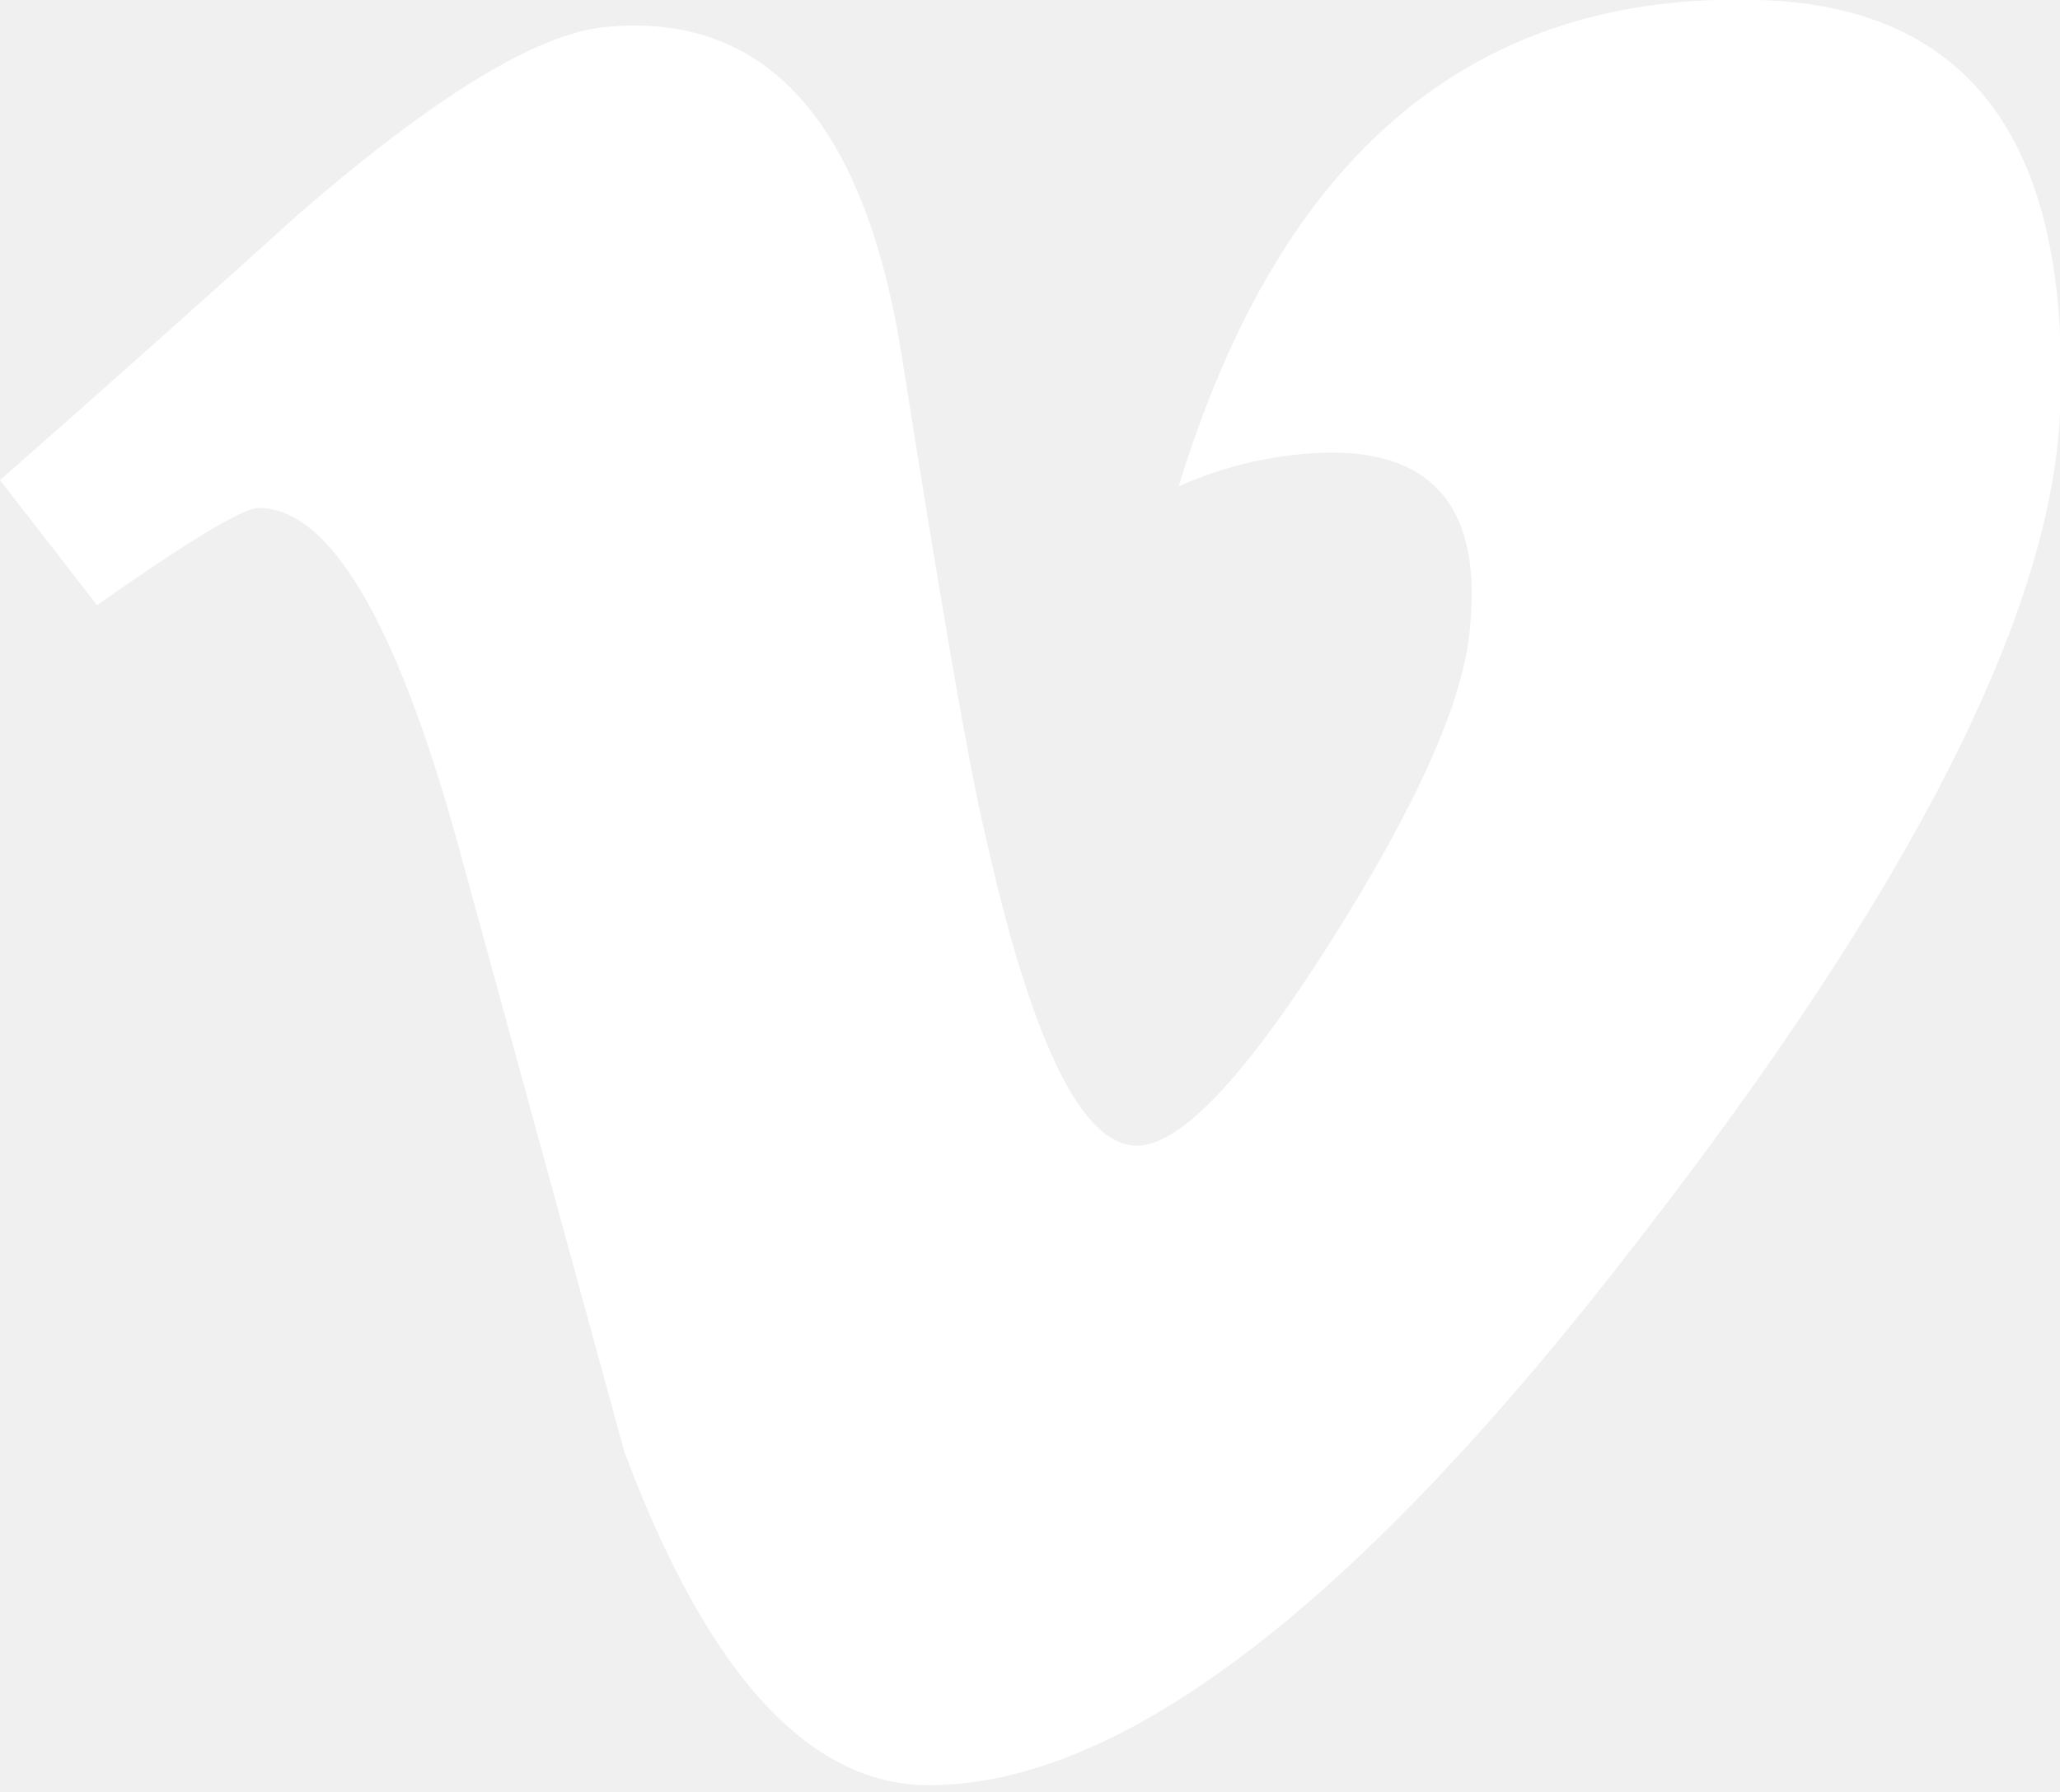
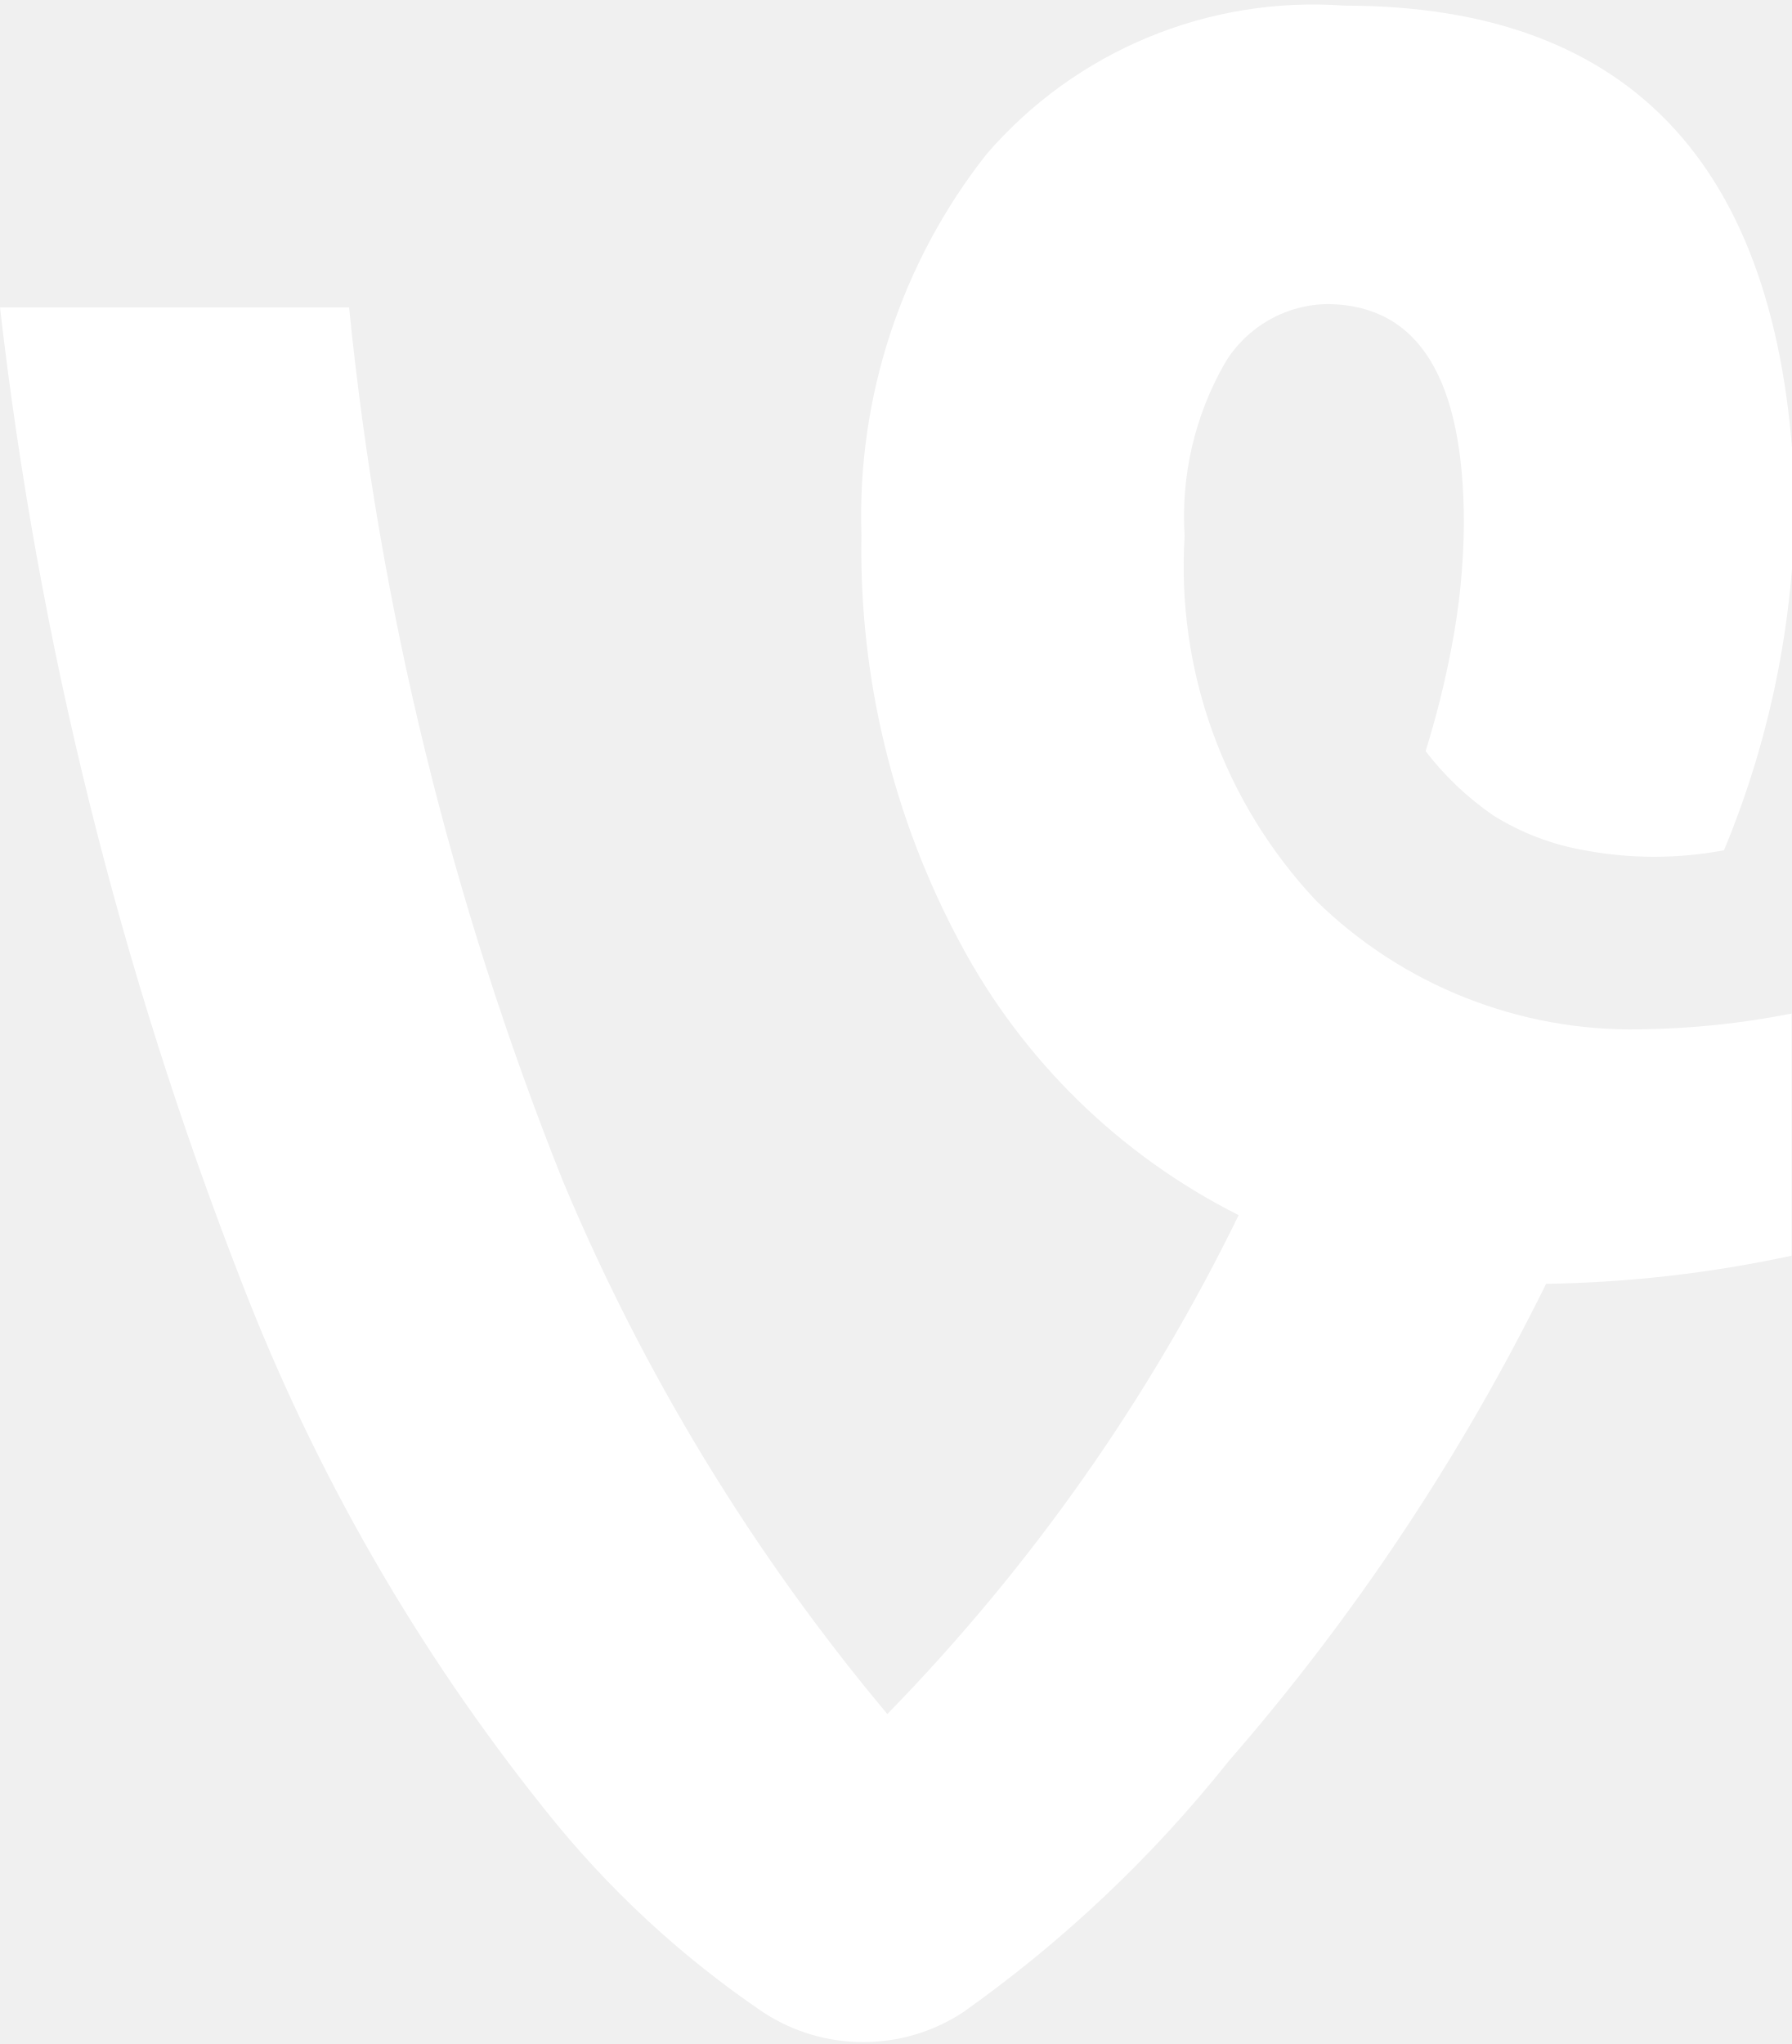
- <svg xmlns="http://www.w3.org/2000/svg" width="100" height="87" viewBox="0 0 100 87" fill="none">
-   <path d="M100 20.05C99.56 29.803 92.763 43.157 79.61 60.11C66.01 77.81 54.507 86.663 45.1 86.67C39.273 86.67 34.343 81.277 30.31 70.49L22.19 40.84C19.19 30.06 15.977 24.667 12.55 24.66C11.803 24.66 9.19 26.233 4.71 29.38L0 23.31C4.94 18.97 9.803 14.637 14.59 10.31C21.183 4.61 26.123 1.61 29.41 1.31C37.19 0.563 41.98 5.897 43.78 17.31C45.72 29.623 47.053 37.29 47.78 40.31C50.033 50.523 52.503 55.627 55.19 55.62C57.29 55.62 60.433 52.307 64.62 45.68C68.807 39.053 71.05 34.01 71.35 30.55C71.95 24.84 69.71 21.97 64.62 21.97C62.067 22.007 59.549 22.565 57.22 23.61C62.16 7.423 71.56 -0.447 85.42 1.8701e-06C95.7 0.313 100.56 6.997 100 20.05Z" fill="#FFFFFF" />
+ <svg xmlns="http://www.w3.org/2000/svg" viewBox="0 0 15.91 18.15">
+   <defs>
+     <style>.cls-1{fill:#fff;}</style>
+   </defs>
+   <g id="Layer_2" data-name="Layer 2">
+     <g id="Menu_content" data-name="Menu content">
+       <path class="cls-1" d="M15.91,9a7.36,7.36,0,0,1-1.34.14A4,4,0,0,1,11.69,8a4.33,4.33,0,0,1-1.17-3.24,2.74,2.74,0,0,1,.36-1.54,1.08,1.08,0,0,1,.92-.52Q13,2.72,13,4.65a6,6,0,0,1-.11,1.1,8.19,8.19,0,0,1-.23.92,2.66,2.66,0,0,0,.6.57,2.25,2.25,0,0,0,.81.31,3.34,3.34,0,0,0,1.24,0,8.22,8.22,0,0,0,.63-3.1q-.13-4.4-4-4.4A3.83,3.83,0,0,0,8.76,1.37,5.19,5.19,0,0,0,7.65,4.75a7.39,7.39,0,0,0,.88,3.63A5.71,5.71,0,0,0,11,10.79a17,17,0,0,1-3.12,4.43A18.47,18.47,0,0,1,5,10.49a28.59,28.59,0,0,1-1.9-7.76H0a34.74,34.74,0,0,0,2.14,8.64,17.66,17.66,0,0,0,2.7,4.7,8.71,8.71,0,0,0,1.94,1.8,1.62,1.62,0,0,0,1.77,0,11.52,11.52,0,0,0,2.36-2.23,19.79,19.79,0,0,0,2.82-4.24,11.13,11.13,0,0,0,2.18-.25Z" />
+     </g>
+   </g>
</svg>
